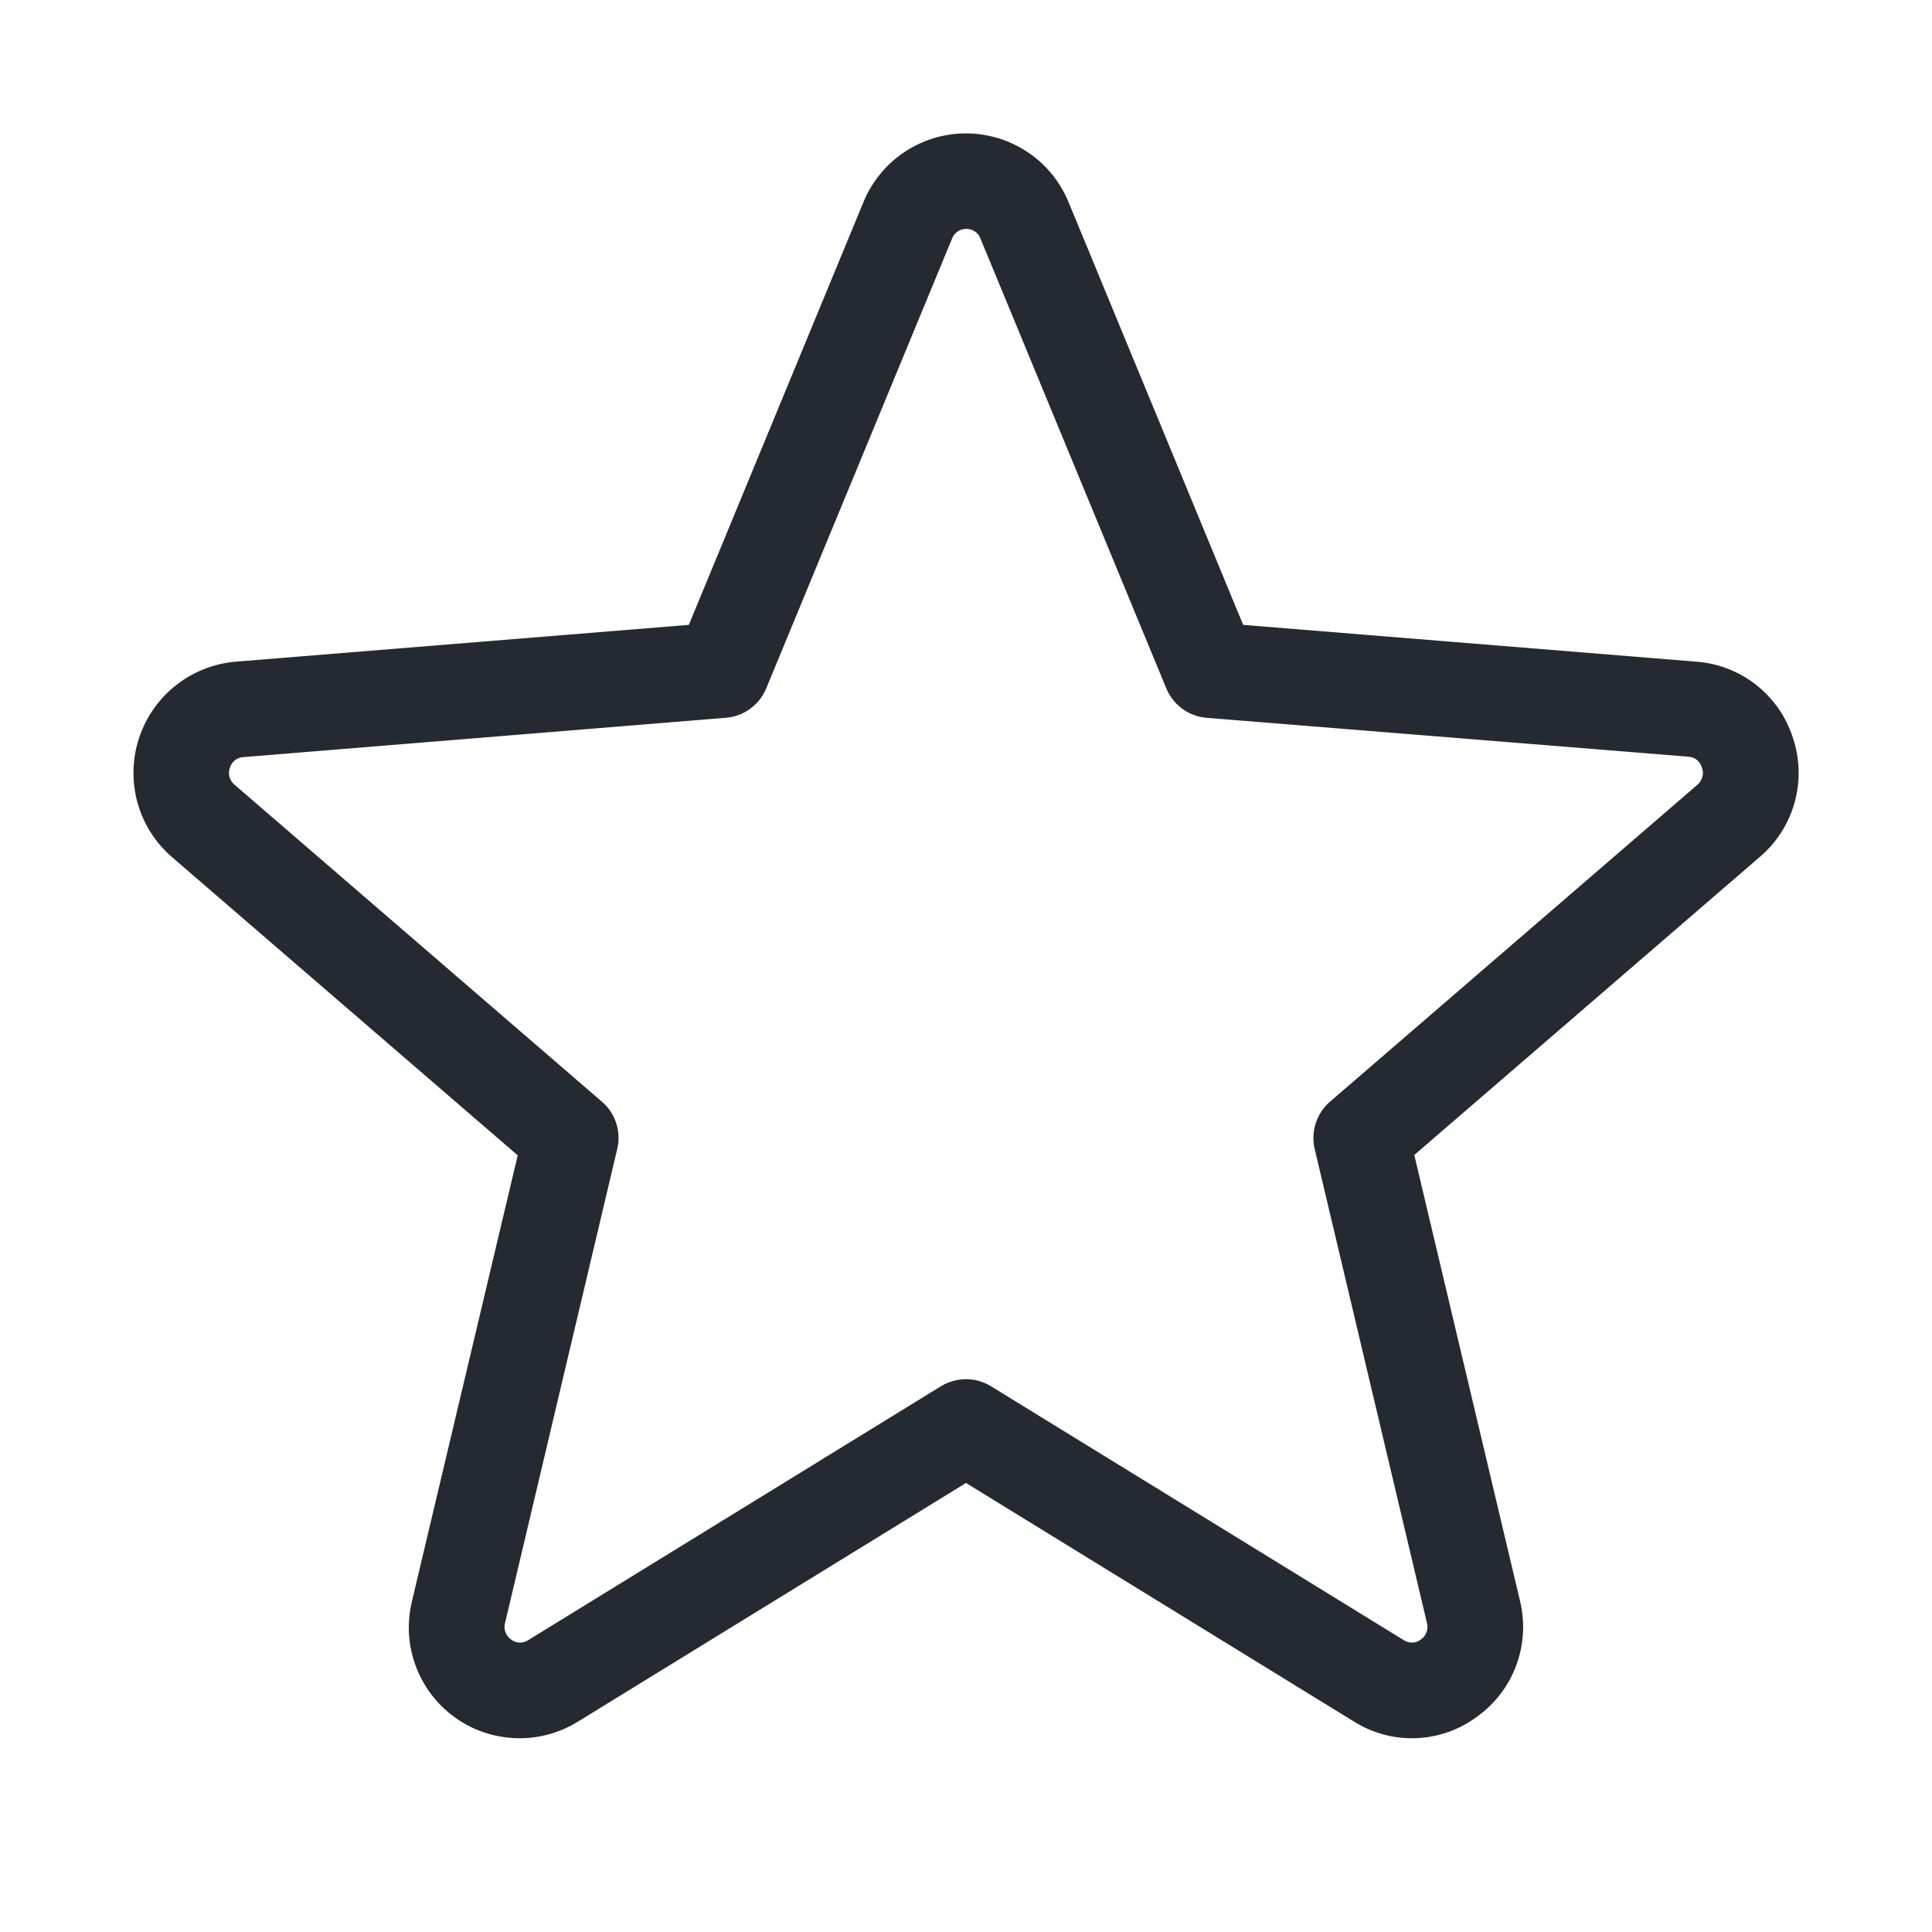
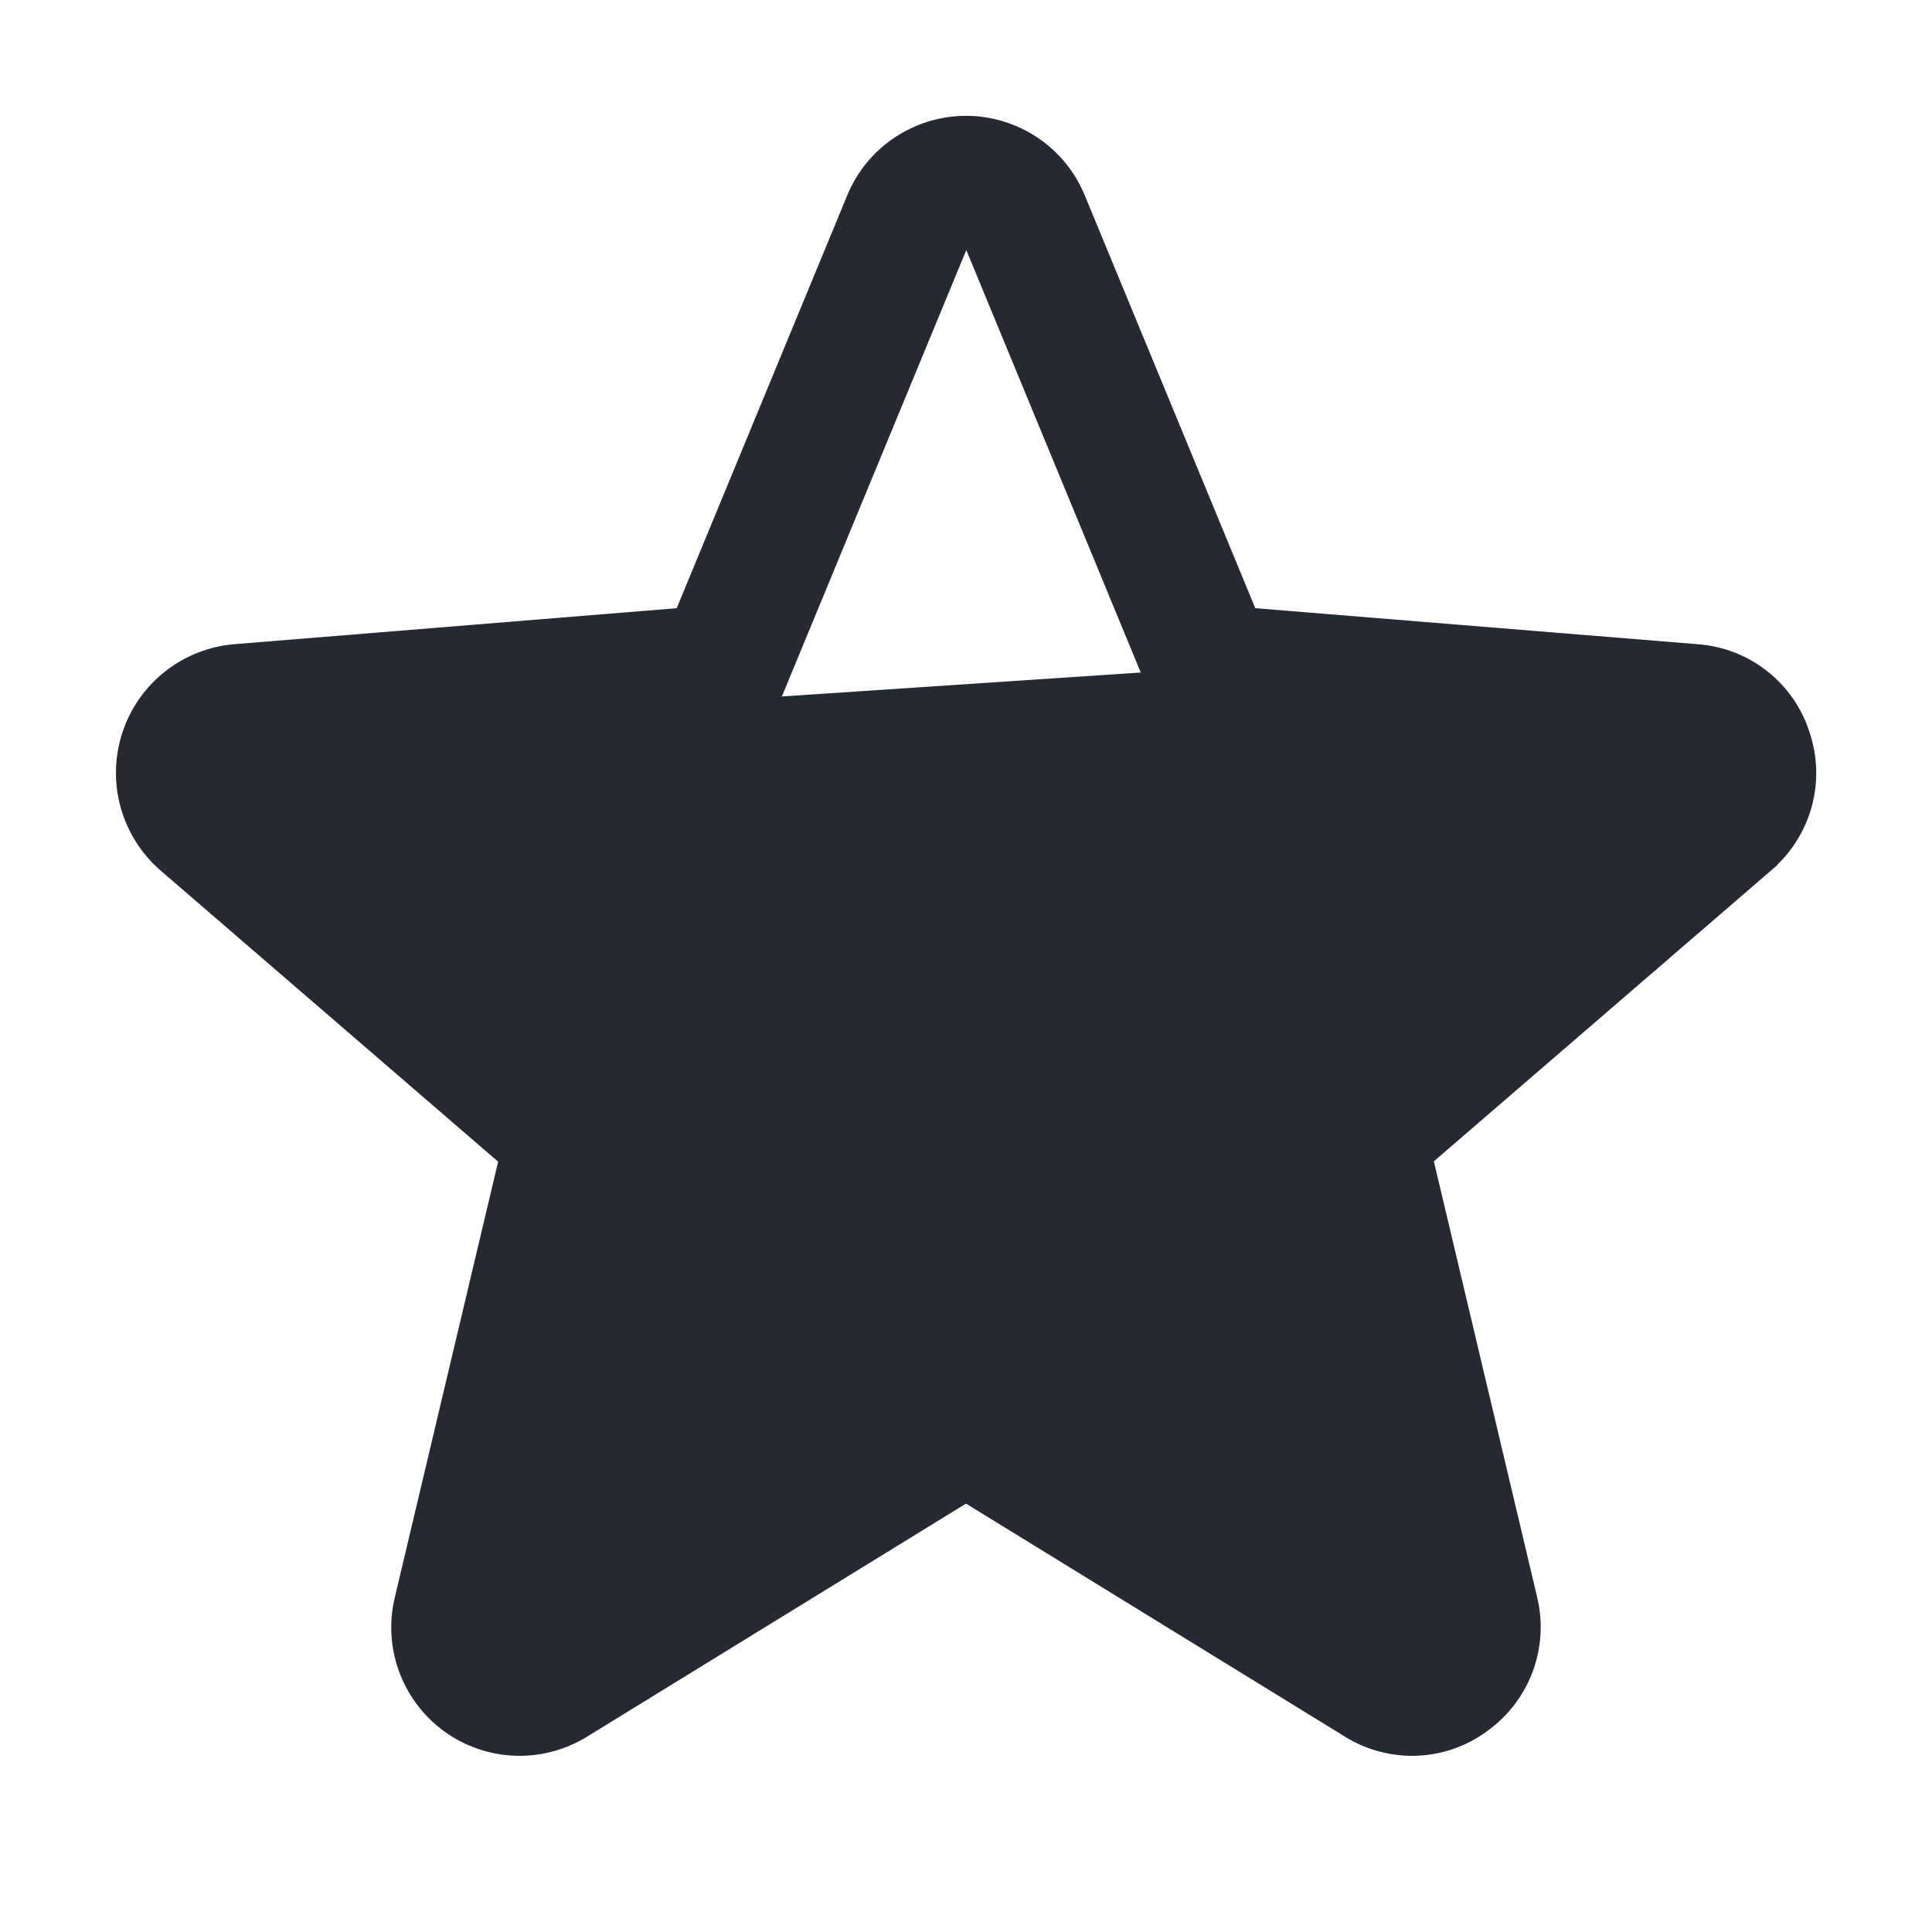
<svg xmlns="http://www.w3.org/2000/svg" width="22" height="22" viewBox="0 0 22 22" fill="none">
  <g id="ph:star-thin">
-     <path id="Vector" d="M20.226 8.464C20.163 8.264 20.04 8.087 19.875 7.957C19.71 7.827 19.51 7.749 19.3 7.734L14.018 7.305L11.983 2.378C11.903 2.183 11.767 2.016 11.591 1.899C11.416 1.782 11.21 1.719 11 1.719C10.789 1.719 10.583 1.782 10.408 1.899C10.233 2.016 10.097 2.183 10.017 2.378L7.982 7.305L2.699 7.734C2.489 7.752 2.289 7.832 2.124 7.963C1.959 8.094 1.837 8.271 1.772 8.471C1.707 8.671 1.703 8.887 1.759 9.089C1.816 9.292 1.932 9.474 2.092 9.611L6.118 13.084L4.887 18.274C4.836 18.479 4.846 18.695 4.919 18.894C4.991 19.093 5.12 19.265 5.291 19.39C5.462 19.515 5.667 19.585 5.878 19.593C6.089 19.601 6.298 19.545 6.478 19.433L11 16.652L15.522 19.433C15.7 19.545 15.907 19.601 16.117 19.593C16.327 19.585 16.529 19.514 16.698 19.389C16.872 19.266 17.004 19.094 17.078 18.895C17.152 18.695 17.164 18.478 17.113 18.272L15.882 13.08L19.908 9.607C20.07 9.47 20.186 9.288 20.243 9.084C20.299 8.881 20.294 8.664 20.226 8.464ZM19.459 9.088L15.275 12.697C15.228 12.738 15.192 12.792 15.173 12.852C15.153 12.912 15.151 12.976 15.165 13.037L16.443 18.433C16.462 18.506 16.458 18.584 16.431 18.655C16.405 18.727 16.358 18.789 16.295 18.832C16.236 18.877 16.165 18.902 16.091 18.904C16.017 18.907 15.944 18.887 15.882 18.848L11.18 15.956C11.126 15.923 11.064 15.905 11 15.905C10.936 15.905 10.874 15.923 10.819 15.956L6.118 18.848C6.055 18.887 5.982 18.907 5.909 18.904C5.835 18.902 5.764 18.877 5.704 18.832C5.642 18.789 5.595 18.727 5.568 18.655C5.542 18.584 5.538 18.506 5.557 18.433L6.834 13.037C6.849 12.976 6.846 12.912 6.827 12.852C6.808 12.792 6.772 12.738 6.724 12.697L2.541 9.088C2.483 9.039 2.441 8.974 2.421 8.901C2.401 8.828 2.403 8.751 2.428 8.68C2.45 8.609 2.493 8.546 2.552 8.5C2.61 8.454 2.681 8.427 2.755 8.422L8.25 7.974C8.313 7.969 8.374 7.947 8.425 7.909C8.476 7.872 8.516 7.821 8.54 7.763L10.656 2.641C10.684 2.571 10.732 2.512 10.794 2.47C10.855 2.428 10.928 2.406 11.003 2.406C11.078 2.406 11.151 2.428 11.213 2.47C11.275 2.512 11.323 2.571 11.35 2.641L13.466 7.763C13.49 7.82 13.529 7.87 13.579 7.908C13.629 7.945 13.688 7.968 13.75 7.974L19.241 8.417C19.315 8.422 19.386 8.449 19.445 8.495C19.503 8.541 19.546 8.604 19.569 8.675C19.595 8.746 19.598 8.825 19.578 8.898C19.559 8.972 19.517 9.038 19.459 9.088Z" fill="#252931" stroke="#252931" stroke-width="0.4" />
+     <path id="Vector" d="M19.328 8.936L19.329 8.936C19.357 8.912 19.376 8.882 19.385 8.847L19.578 8.898L19.385 8.847C19.394 8.812 19.393 8.776 19.381 8.742L19.378 8.735L19.378 8.735C19.368 8.702 19.348 8.674 19.321 8.652C19.294 8.631 19.262 8.619 19.228 8.616L19.225 8.616L13.734 8.174L13.73 8.173L13.73 8.173C13.632 8.163 13.539 8.127 13.46 8.068C13.381 8.009 13.319 7.93 13.282 7.839L19.328 8.936ZM19.328 8.936L15.145 12.546C15.069 12.611 15.013 12.695 14.983 12.79L15.173 12.852L14.983 12.79C14.952 12.885 14.948 12.986 14.971 13.083L14.971 13.083M19.328 8.936L14.971 13.083M14.971 13.083L16.249 18.479L16.249 18.479M14.971 13.083L16.249 18.479M16.249 18.479L16.25 18.482M16.249 18.479L16.25 18.482M16.25 18.482C16.258 18.517 16.256 18.553 16.244 18.586C16.232 18.619 16.209 18.648 16.18 18.669L16.18 18.669M16.25 18.482L16.18 18.669M16.18 18.669L16.176 18.672M16.18 18.669L16.176 18.672M16.176 18.672C16.149 18.692 16.117 18.703 16.084 18.705C16.05 18.706 16.018 18.697 15.989 18.679L15.987 18.677M16.176 18.672L15.987 18.677M15.987 18.677L11.286 15.786M15.987 18.677L11.286 15.786M11.286 15.786C11.2 15.733 11.101 15.705 11 15.705C10.899 15.705 10.8 15.733 10.715 15.786L10.715 15.786L11.286 15.786ZM2.683 7.535L2.682 7.535C2.433 7.556 2.196 7.651 2 7.806C1.804 7.962 1.659 8.171 1.582 8.409C1.505 8.647 1.5 8.903 1.567 9.143C1.635 9.384 1.772 9.6 1.961 9.763L5.895 13.156L4.693 18.225C4.693 18.226 4.693 18.226 4.693 18.226C4.632 18.47 4.645 18.726 4.731 18.962C4.816 19.198 4.971 19.404 5.174 19.552C5.377 19.7 5.62 19.784 5.871 19.793C6.122 19.802 6.37 19.736 6.583 19.603C6.584 19.603 6.584 19.603 6.584 19.603L11 16.887L15.415 19.602C15.416 19.602 15.416 19.603 15.416 19.603C15.628 19.736 15.875 19.802 16.125 19.793C16.374 19.784 16.615 19.7 16.816 19.551C17.021 19.405 17.178 19.201 17.266 18.964C17.354 18.727 17.368 18.47 17.307 18.225C17.307 18.224 17.307 18.224 17.307 18.224L16.105 13.152L20.038 9.76C20.038 9.759 20.038 9.759 20.038 9.759C20.23 9.596 20.368 9.38 20.436 9.138C20.503 8.896 20.496 8.64 20.416 8.402C20.341 8.164 20.195 7.954 20 7.8C19.803 7.645 19.565 7.553 19.316 7.535C19.316 7.535 19.315 7.535 19.315 7.535L14.156 7.115L12.168 2.302C12.073 2.07 11.911 1.872 11.703 1.733C11.495 1.594 11.25 1.519 11 1.519C10.75 1.519 10.505 1.594 10.297 1.733C10.089 1.872 9.927 2.07 9.832 2.302L7.844 7.115L2.683 7.535ZM11.166 2.717L13.281 7.839L8.266 8.174L8.25 7.974L8.266 8.173L8.266 8.173C8.366 8.166 8.462 8.13 8.543 8.071C8.624 8.012 8.687 7.932 8.725 7.839L8.725 7.839L10.841 2.717L10.841 2.717L10.842 2.715C10.855 2.683 10.877 2.655 10.906 2.636C10.935 2.616 10.969 2.606 11.004 2.606C11.038 2.606 11.072 2.616 11.101 2.636C11.13 2.655 11.152 2.683 11.165 2.715L11.165 2.715L11.166 2.717ZM6.855 12.546L6.725 12.697L6.855 12.546L6.855 12.546Z" fill="#252931" stroke="#252931" stroke-width="0.4" />
  </g>
</svg>
